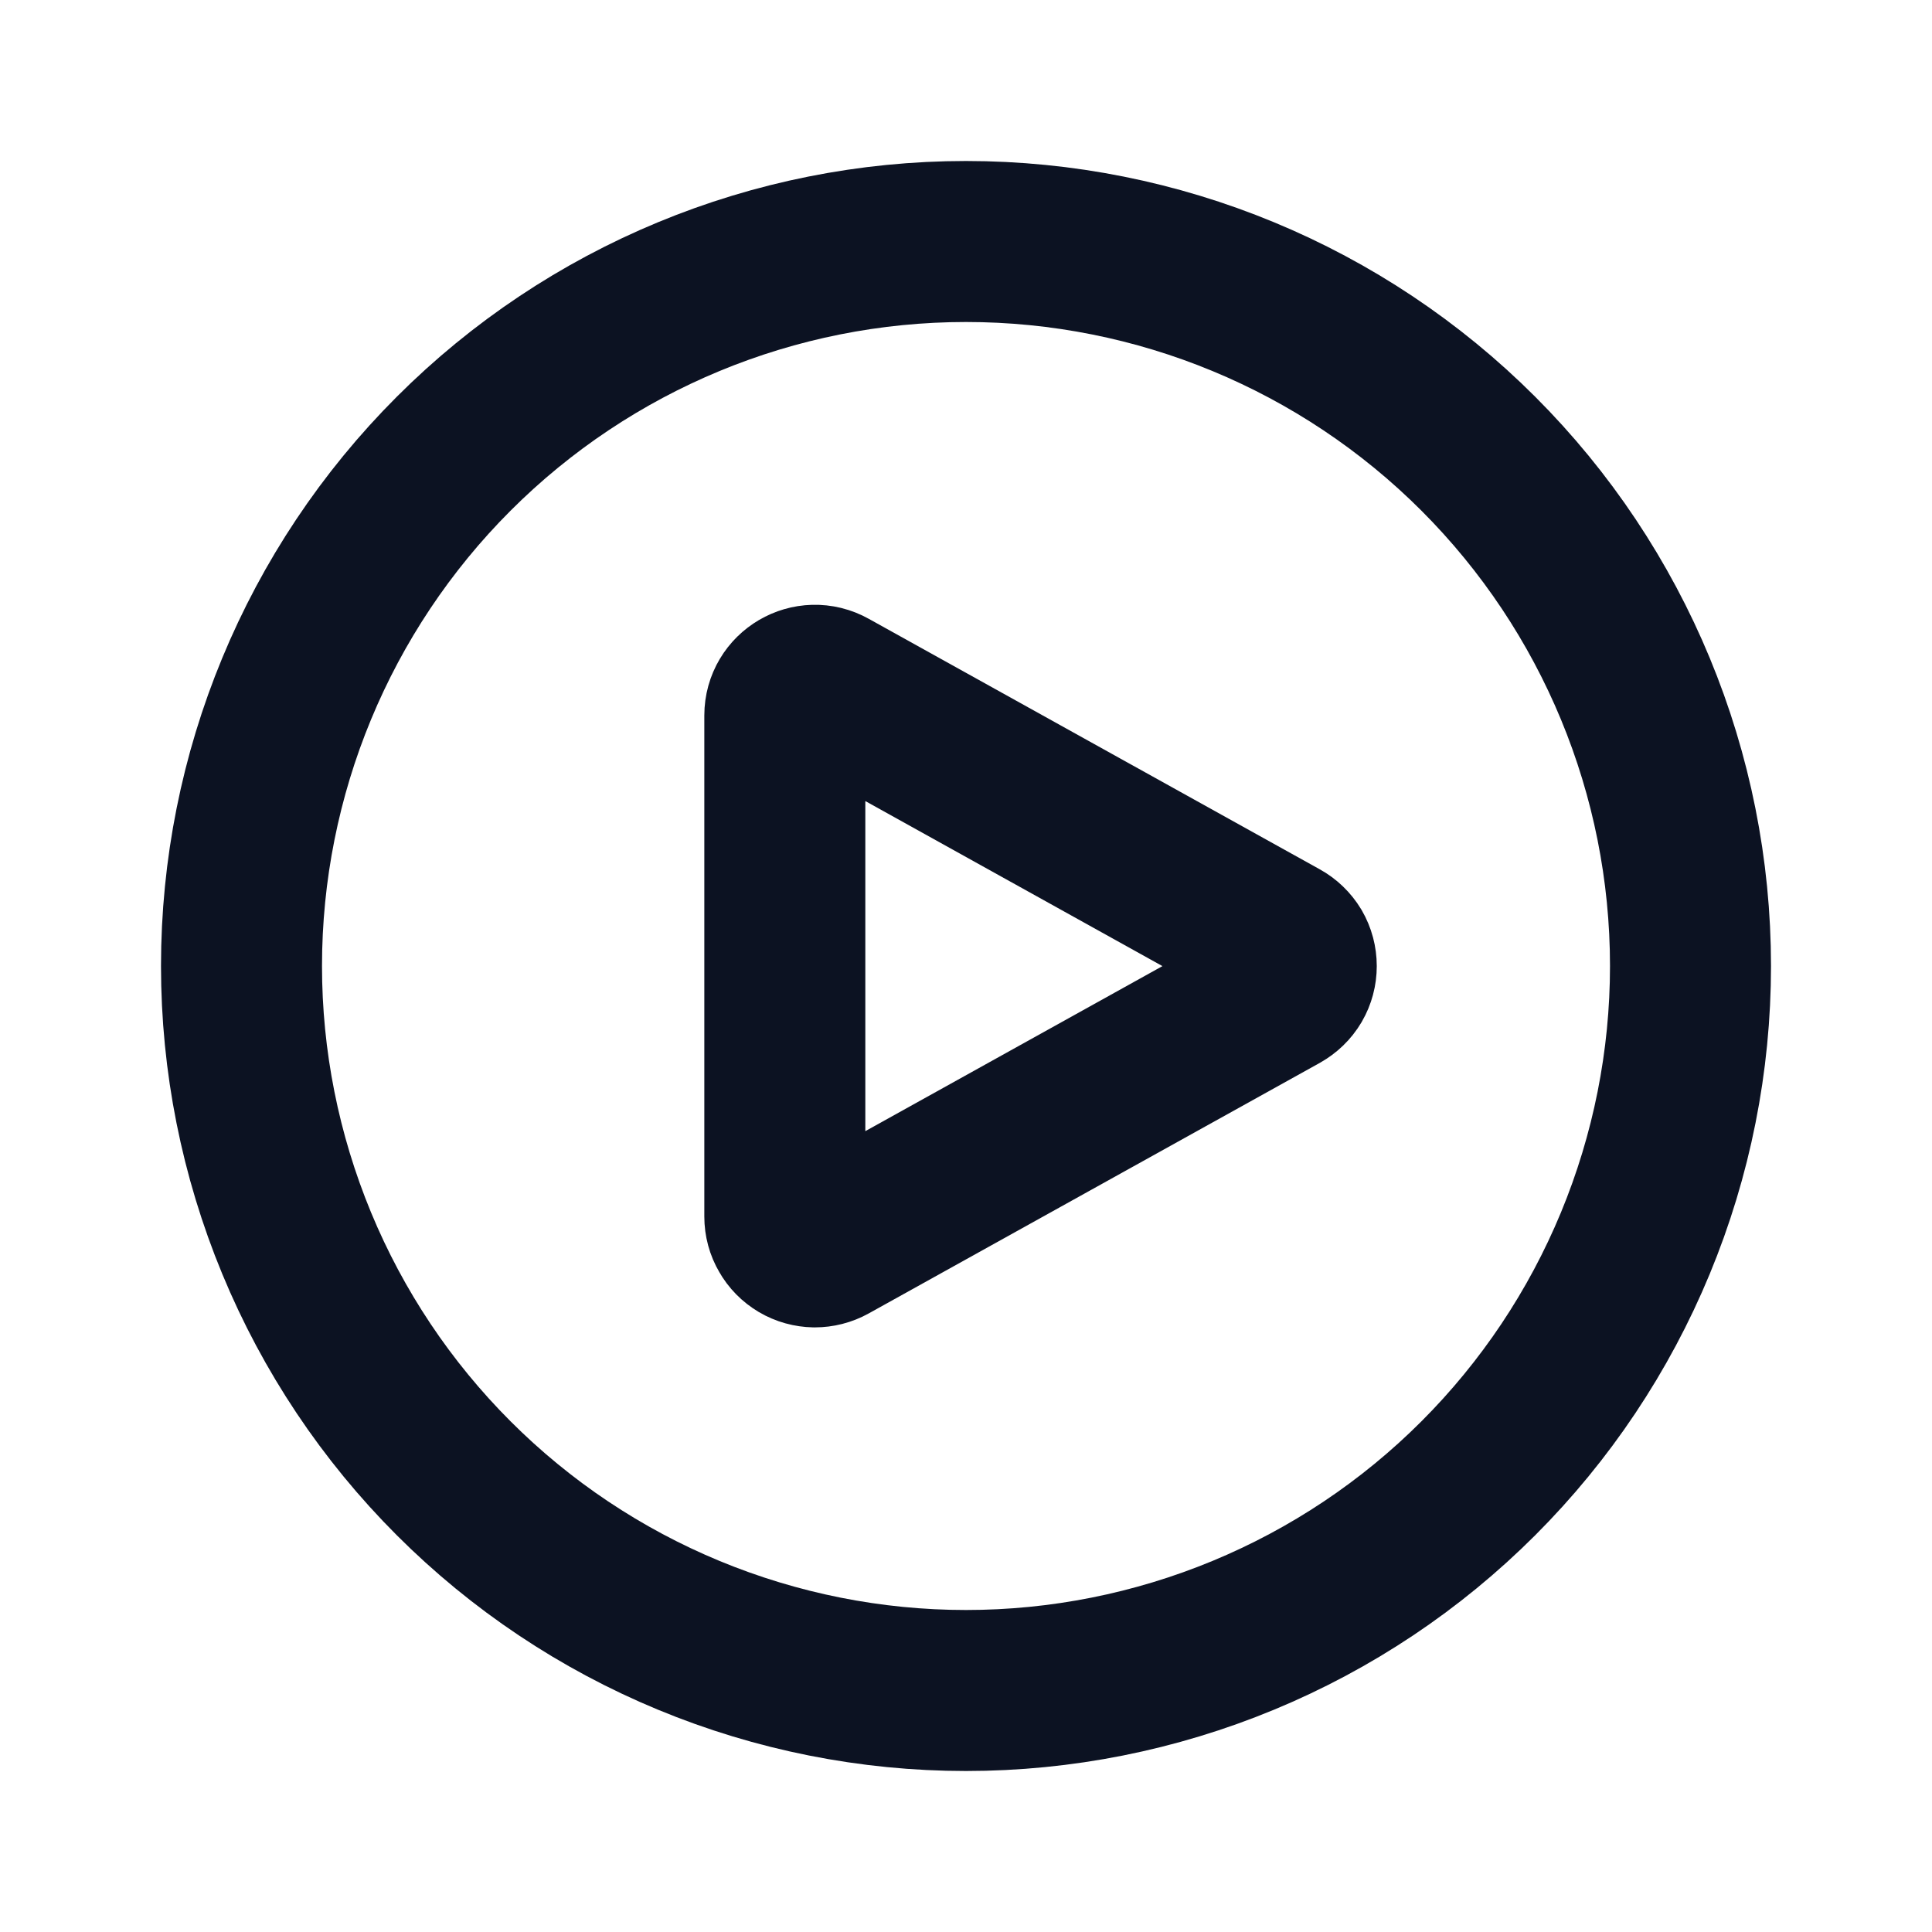
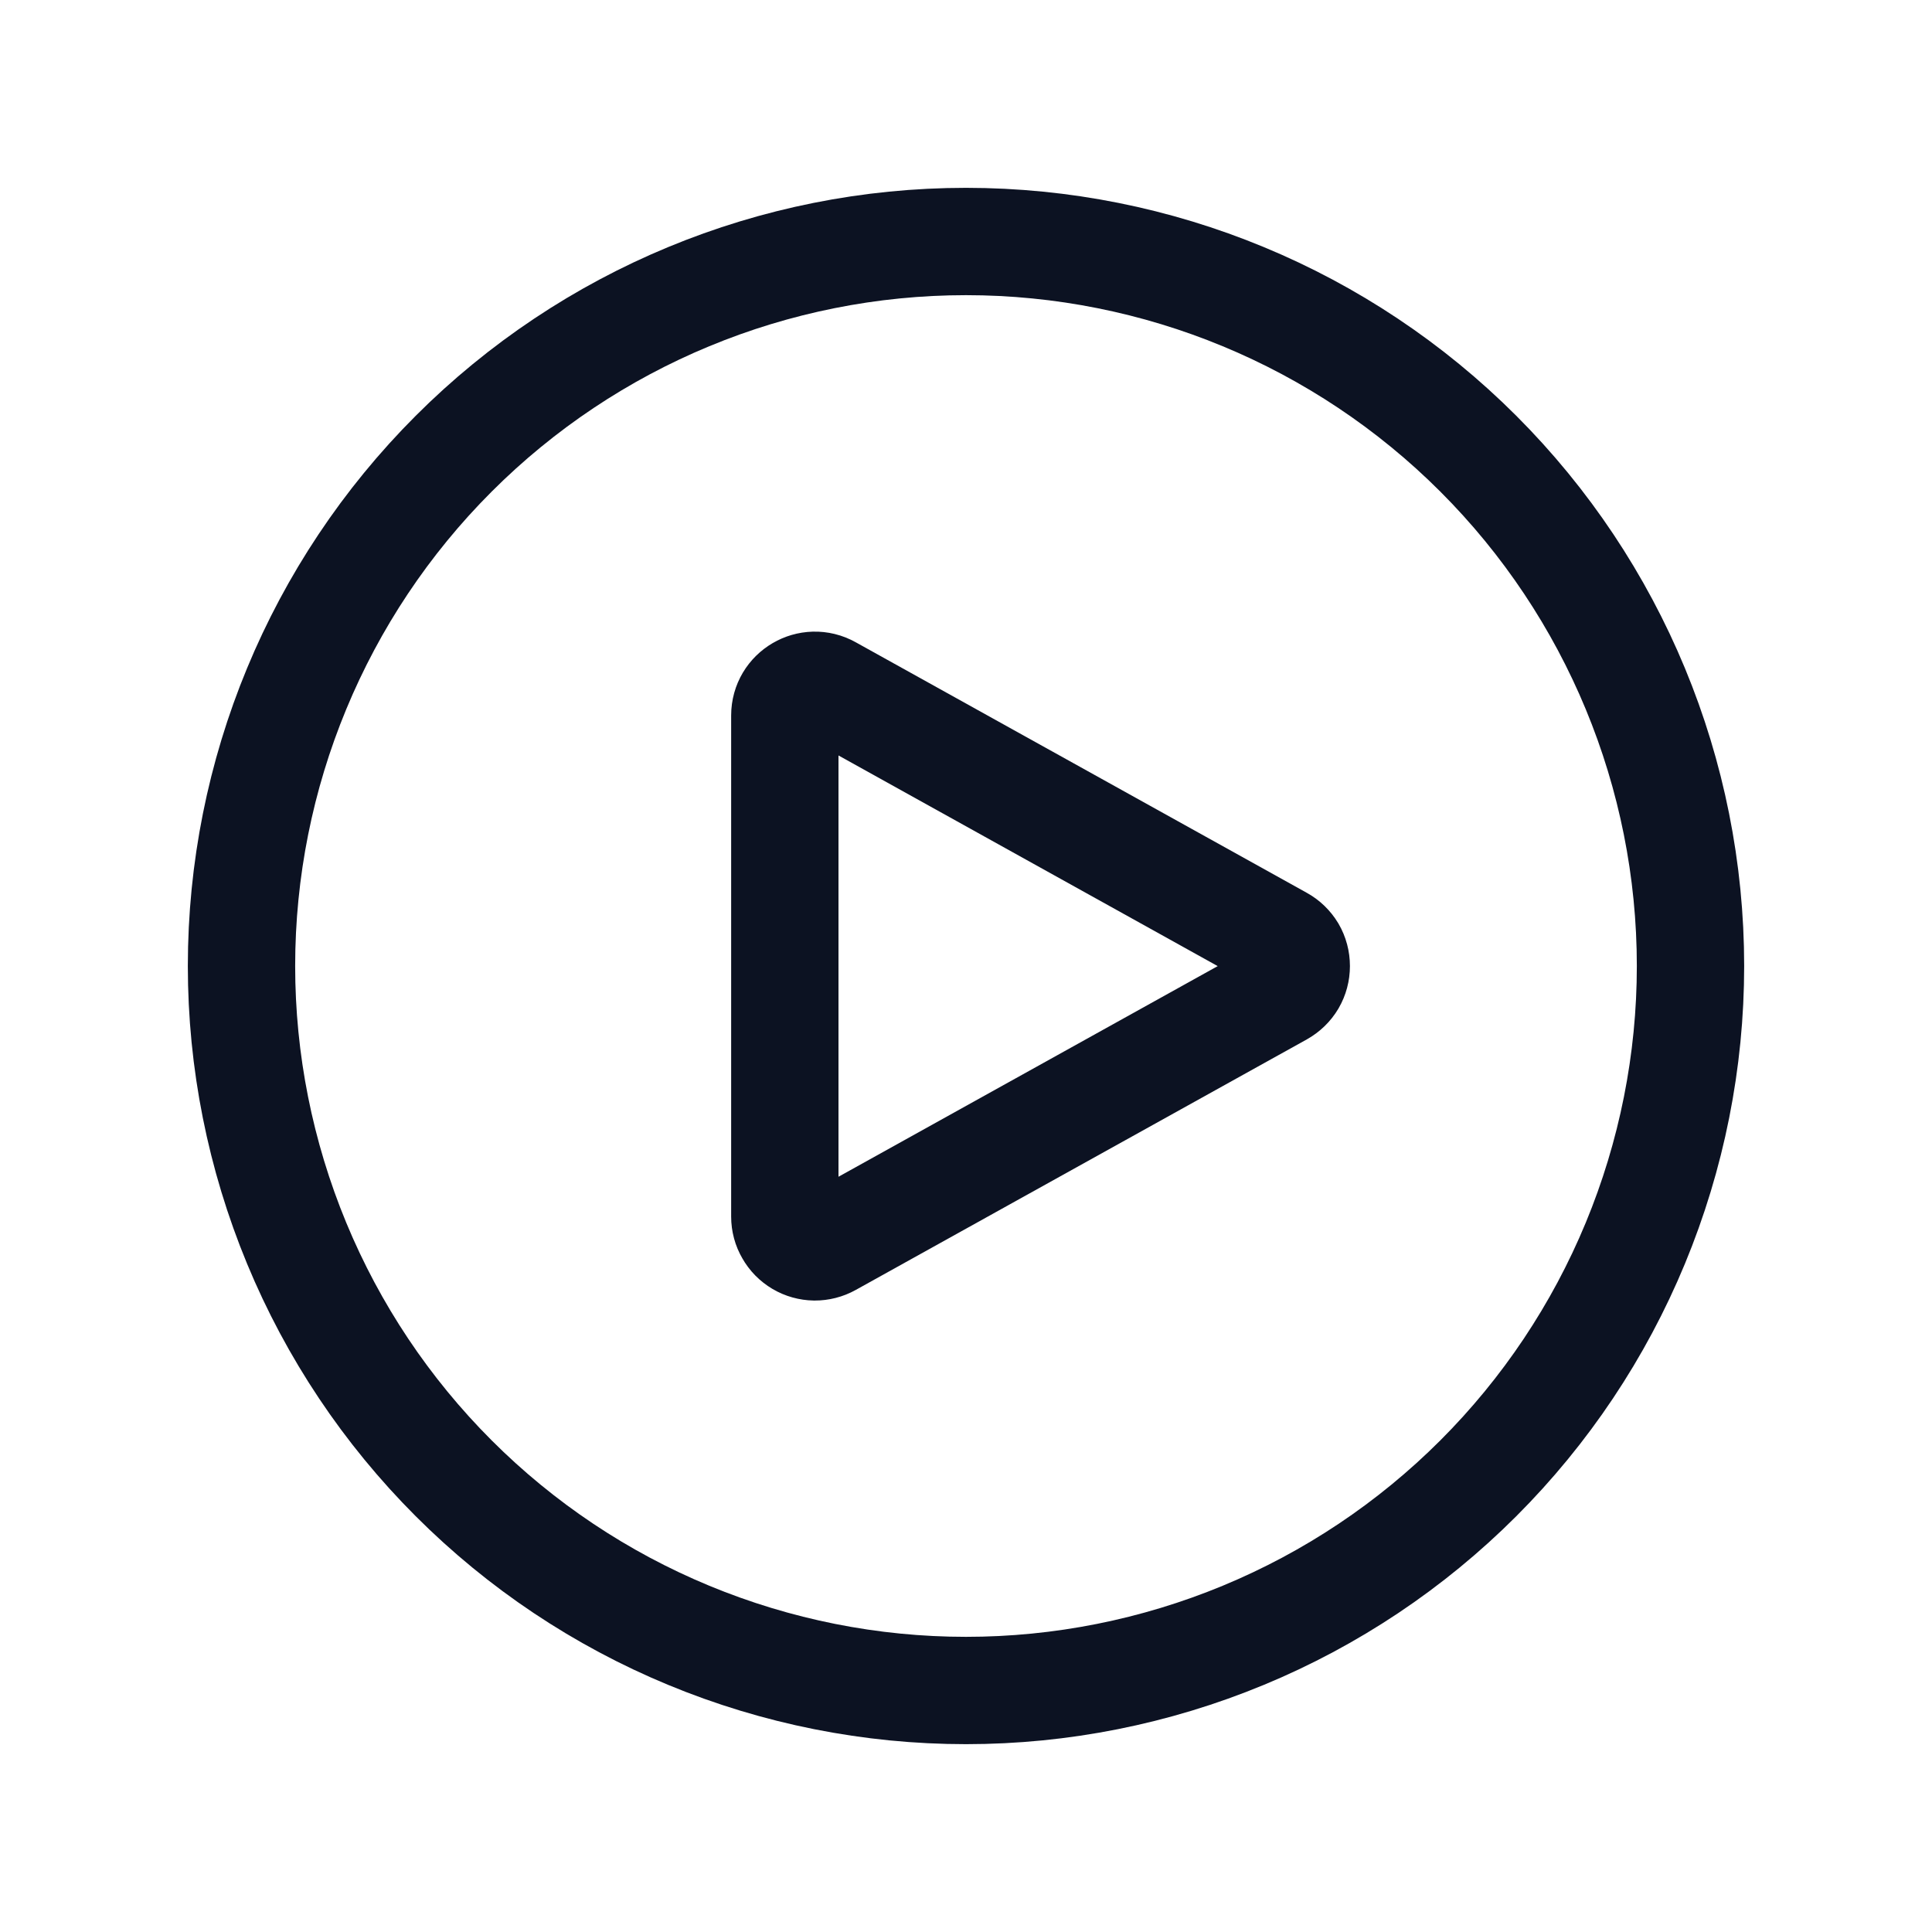
<svg xmlns="http://www.w3.org/2000/svg" width="18" height="18" viewBox="0 0 18 18" fill="none">
-   <path d="M15.75 9C15.75 9.886 15.575 10.764 15.236 11.583C14.897 12.402 14.4 13.146 13.773 13.773C13.146 14.4 12.402 14.897 11.583 15.236C10.764 15.575 9.886 15.75 9 15.75C8.114 15.75 7.236 15.575 6.417 15.236C5.598 14.897 4.854 14.4 4.227 13.773C3.6 13.146 3.103 12.402 2.764 11.583C2.425 10.764 2.25 9.886 2.25 9C2.25 7.21 2.961 5.493 4.227 4.227C5.493 2.961 7.21 2.25 9 2.25C10.79 2.25 12.507 2.961 13.773 4.227C15.039 5.493 15.75 7.21 15.75 9Z" stroke="#0C1222" stroke-width="1.5" stroke-linecap="round" stroke-linejoin="round" />
-   <path d="M11.932 8.755C11.976 8.779 12.013 8.815 12.039 8.858C12.064 8.901 12.077 8.95 12.077 9.001C12.077 9.051 12.064 9.1 12.039 9.143C12.013 9.187 11.976 9.222 11.932 9.247L7.73 11.581C7.687 11.605 7.639 11.617 7.59 11.617C7.541 11.616 7.493 11.603 7.451 11.578C7.409 11.553 7.374 11.518 7.35 11.475C7.325 11.433 7.312 11.384 7.312 11.335V6.666C7.312 6.451 7.543 6.316 7.73 6.421L11.932 8.755Z" stroke="#0C1222" stroke-width="1.5" stroke-linecap="round" stroke-linejoin="round" />
+   <path d="M15.75 9C15.75 9.886 15.575 10.764 15.236 11.583C14.897 12.402 14.4 13.146 13.773 13.773C13.146 14.4 12.402 14.897 11.583 15.236C10.764 15.575 9.886 15.75 9 15.75C8.114 15.75 7.236 15.575 6.417 15.236C5.598 14.897 4.854 14.4 4.227 13.773C3.6 13.146 3.103 12.402 2.764 11.583C2.425 10.764 2.25 9.886 2.25 9C2.25 7.21 2.961 5.493 4.227 4.227C5.493 2.961 7.21 2.25 9 2.25C10.79 2.25 12.507 2.961 13.773 4.227C15.039 5.493 15.75 7.21 15.75 9Z" stroke="#0C1222" strokeWidth="1.5" strokeLinecap="round" strokeLinejoin="round" />
+   <path d="M11.932 8.755C11.976 8.779 12.013 8.815 12.039 8.858C12.064 8.901 12.077 8.95 12.077 9.001C12.077 9.051 12.064 9.1 12.039 9.143C12.013 9.187 11.976 9.222 11.932 9.247L7.73 11.581C7.687 11.605 7.639 11.617 7.59 11.617C7.541 11.616 7.493 11.603 7.451 11.578C7.409 11.553 7.374 11.518 7.35 11.475C7.325 11.433 7.312 11.384 7.312 11.335V6.666C7.312 6.451 7.543 6.316 7.73 6.421L11.932 8.755Z" stroke="#0C1222" strokeWidth="1.5" strokeLinecap="round" strokeLinejoin="round" />
</svg>
